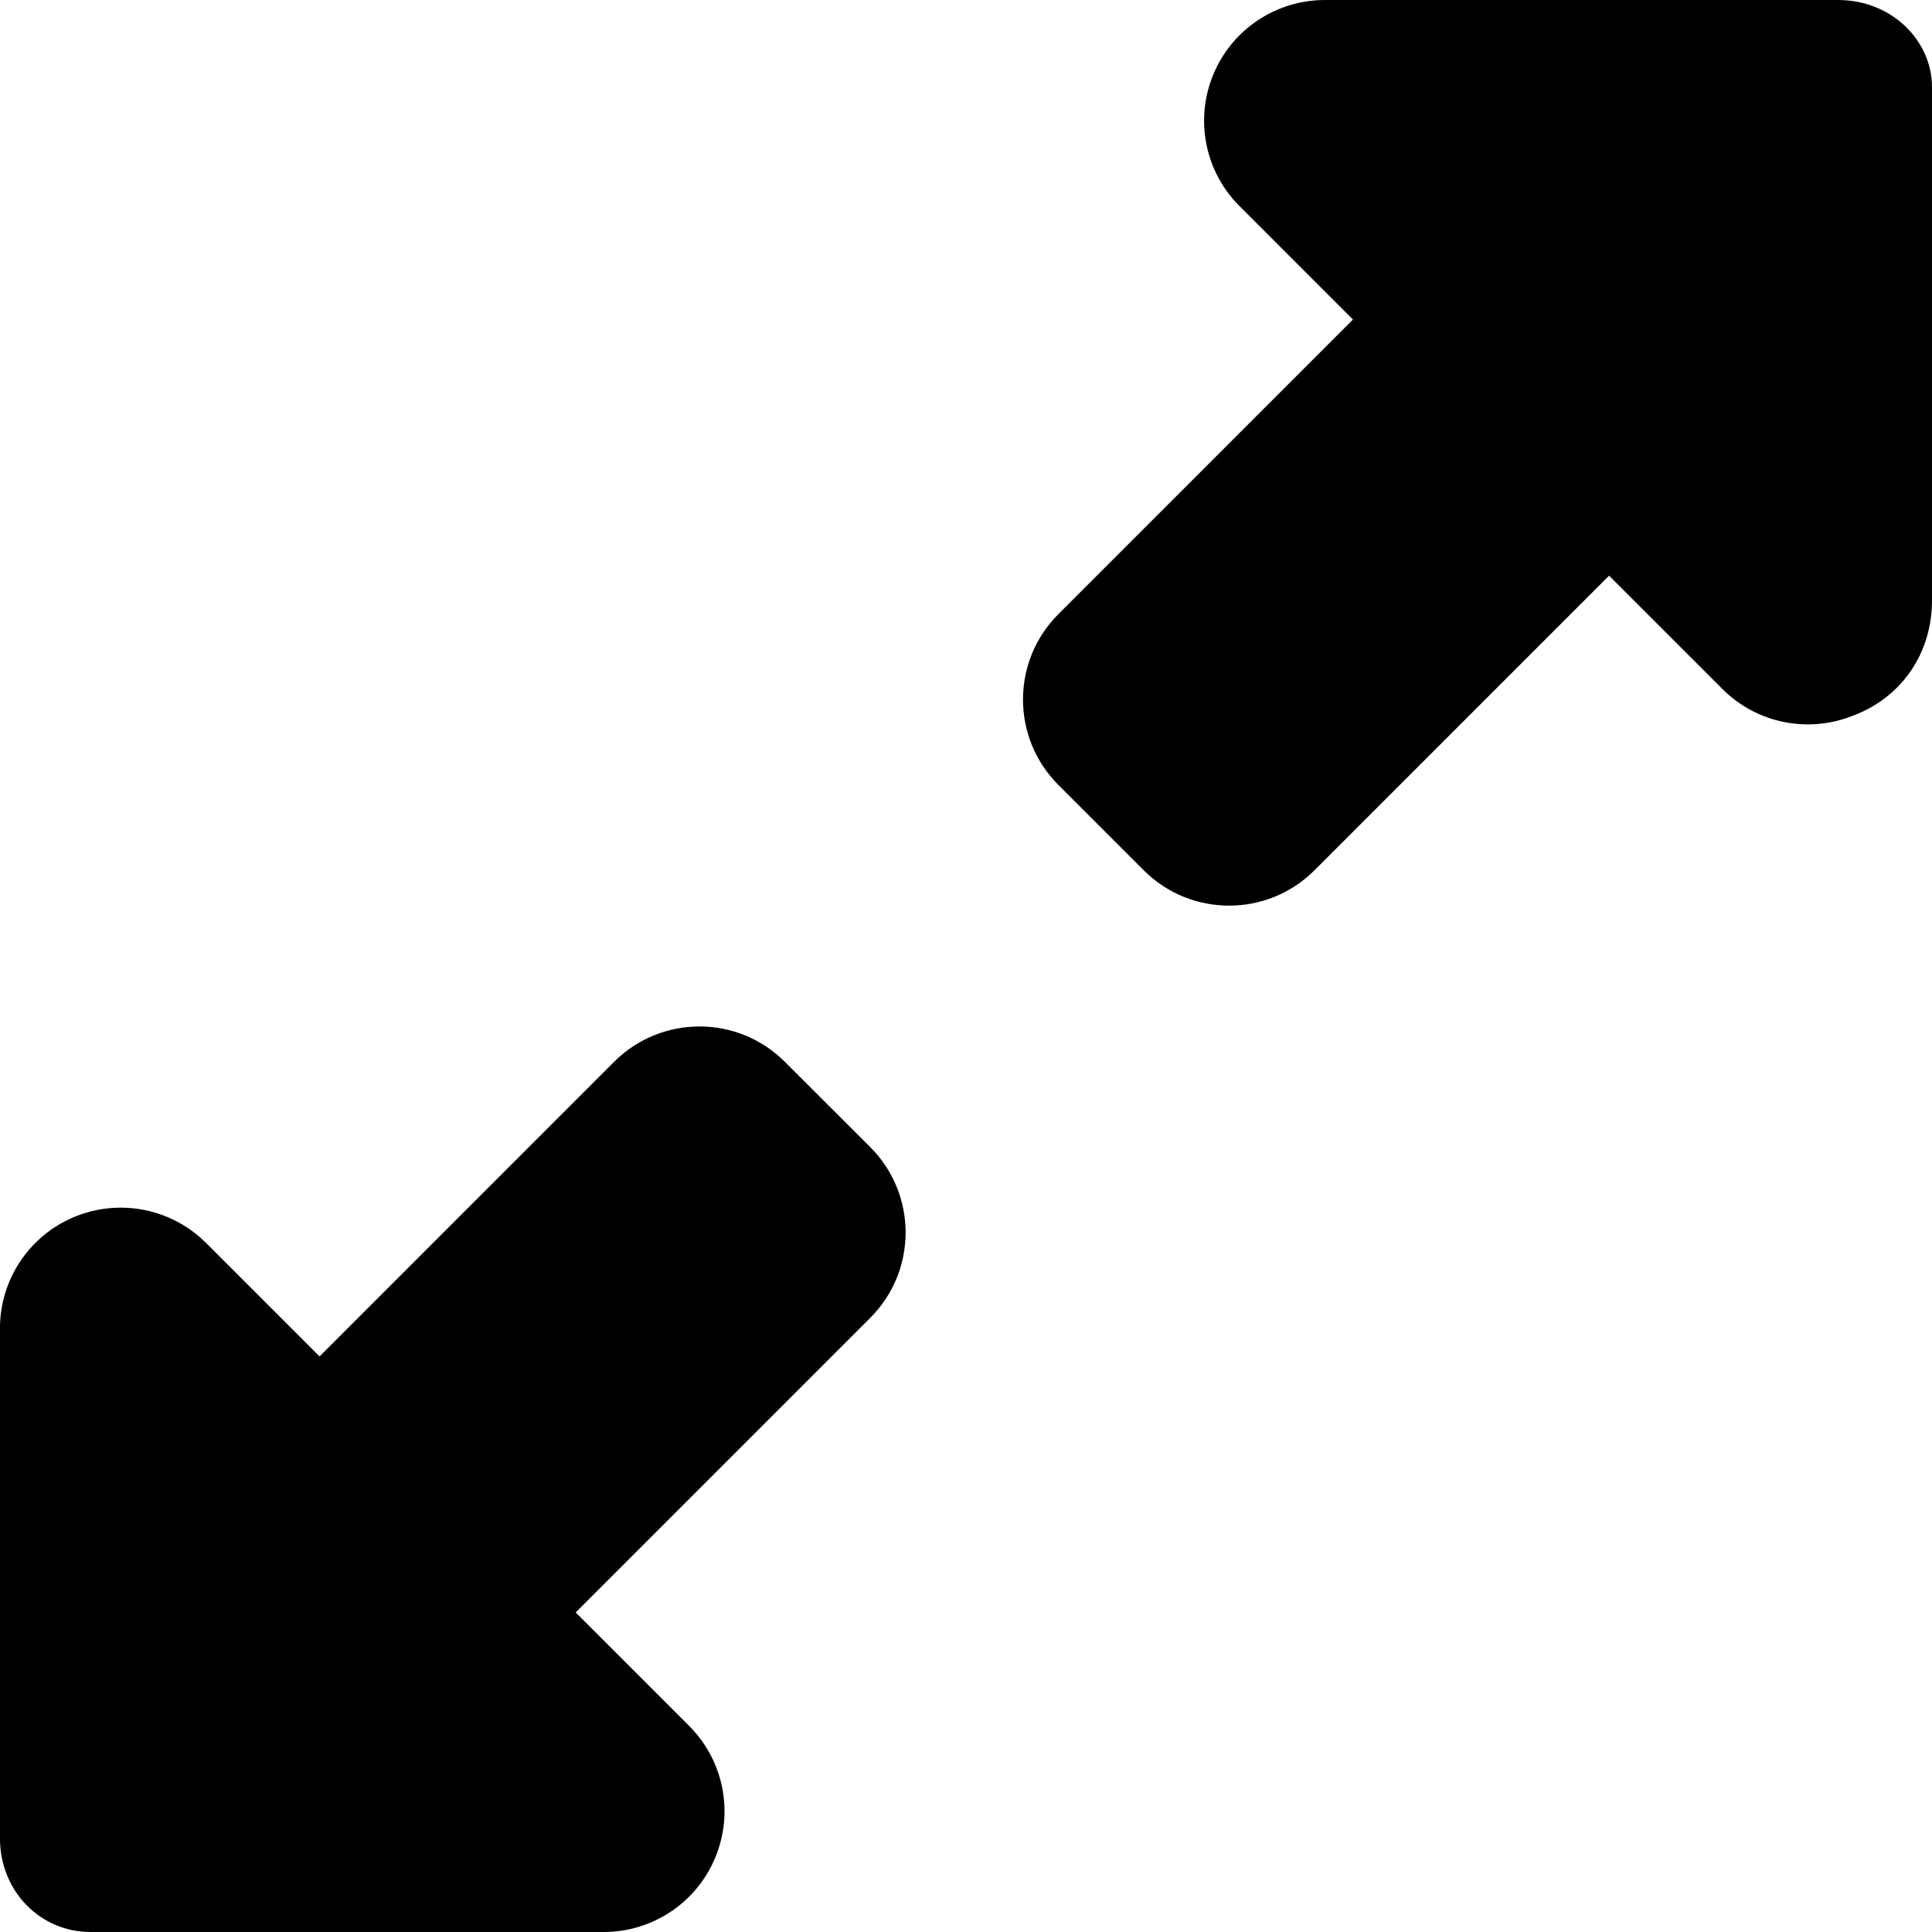
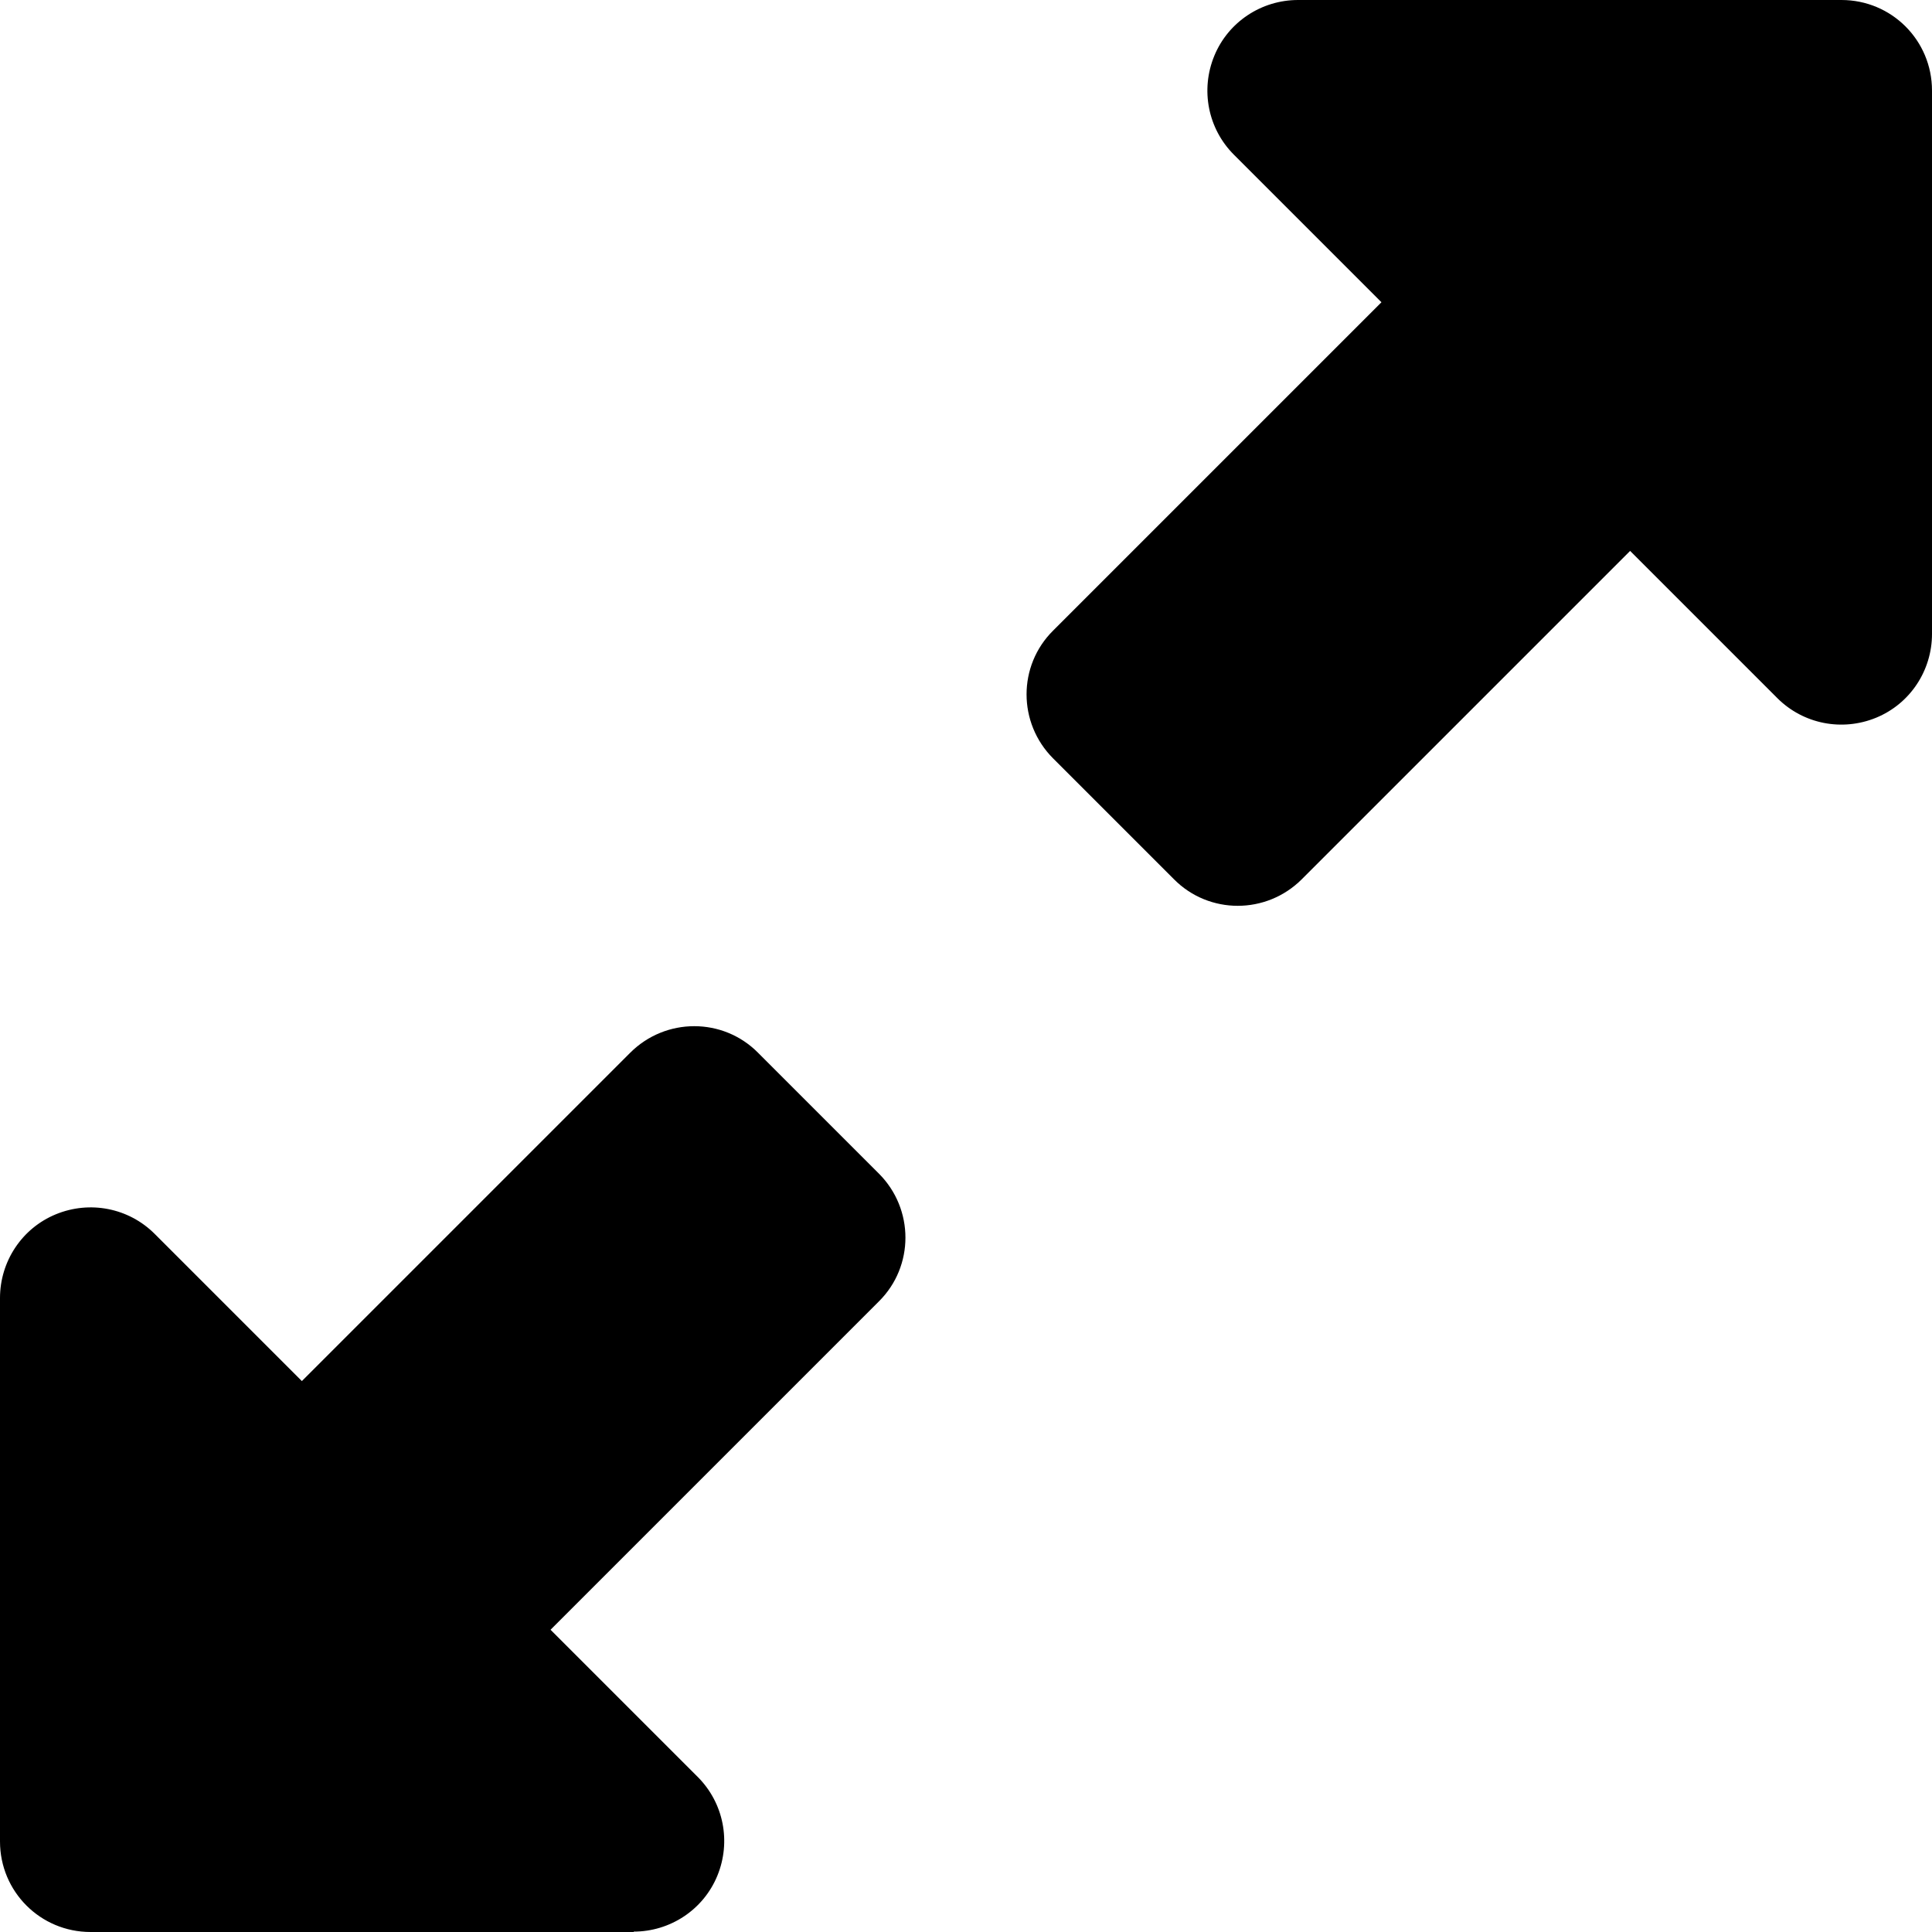
<svg xmlns="http://www.w3.org/2000/svg" viewBox="0 0 512 512">
-   <path d="M208 281.4c-12.5-12.5-32.76-12.5-45.26-.002l-78.06 78.07l-30.06-30.06c-6.125-6.125-14.31-9.367-22.63-9.367c-4.125 0-8.279 .789-12.25 2.43c-11.97 4.953-19.75 16.62-19.75 29.56v135.1C.001 501.3 10.75 512 24 512h136c12.94 0 24.63-7.797 29.56-19.75c4.969-11.97 2.219-25.72-6.938-34.87l-30.06-30.06l78.06-78.07c12.5-12.49 12.5-32.75 .002-45.25L208 281.4zM487.1 0h-136c-12.94 0-24.63 7.797-29.56 19.75c-4.969 11.97-2.219 25.72 6.938 34.87l30.06 30.06l-78.06 78.07c-12.5 12.5-12.5 32.76 0 45.26l22.62 22.62c12.5 12.5 32.76 12.5 45.26 0l78.06-78.07l30.06 30.06c9.156 9.141 22.87 11.84 34.87 6.937C504.2 184.6 512 172.9 512 159.1V23.1C512 10.74 501.3 0 487.1 0z" />
+   <path d="M344 0H488c13.3 0 24 10.7 24 24V168c0 9.7-5.8 18.5-14.8 22.2s-19.3 1.7-26.2-5.2l-39-39-87 87c-9.4 9.4-24.6 9.4-33.9 0l-32-32c-9.4-9.4-9.4-24.6 0-33.9l87-87L327 41c-6.9-6.9-8.9-17.2-5.2-26.2S334.3 0 344 0zM168 512H24c-13.3 0-24-10.7-24-24V344c0-9.7 5.8-18.5 14.8-22.2s19.3-1.7 26.2 5.2l39 39 87-87c9.4-9.4 24.6-9.4 33.9 0l32 32c9.4 9.4 9.4 24.6 0 33.9l-87 87 39 39c6.9 6.9 8.9 17.2 5.2 26.2s-12.5 14.8-22.2 14.8z" />
</svg>
